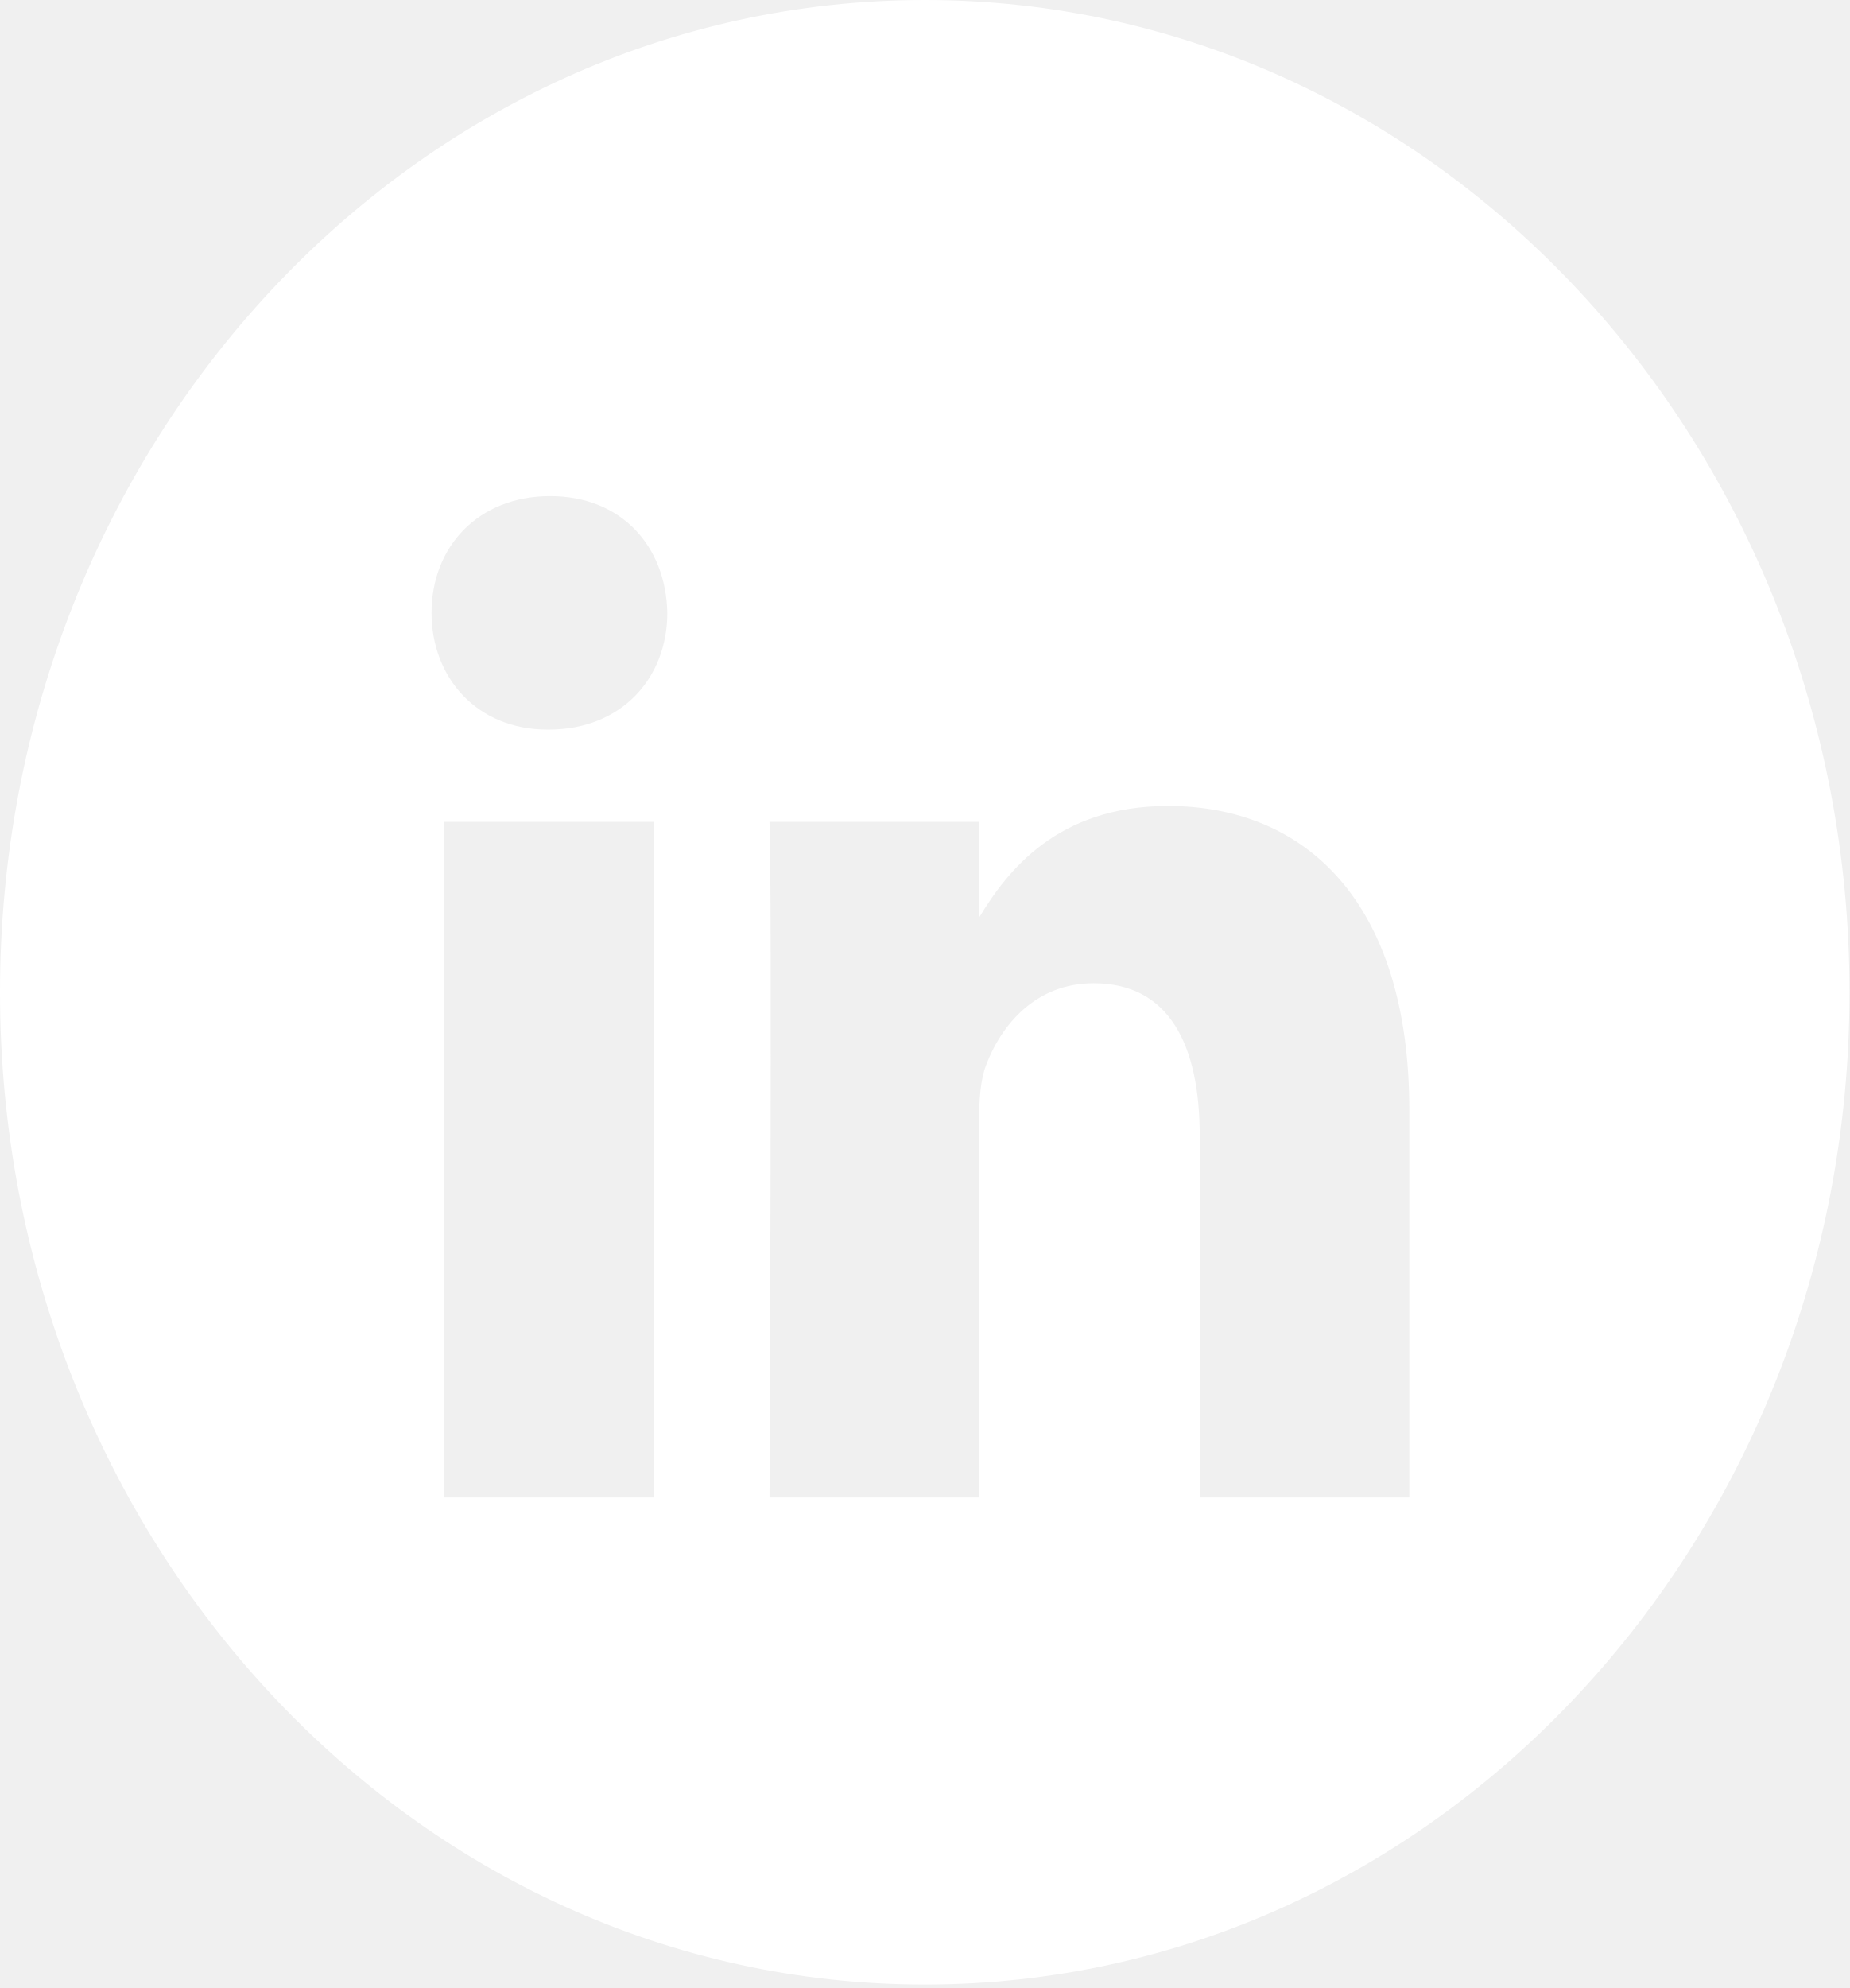
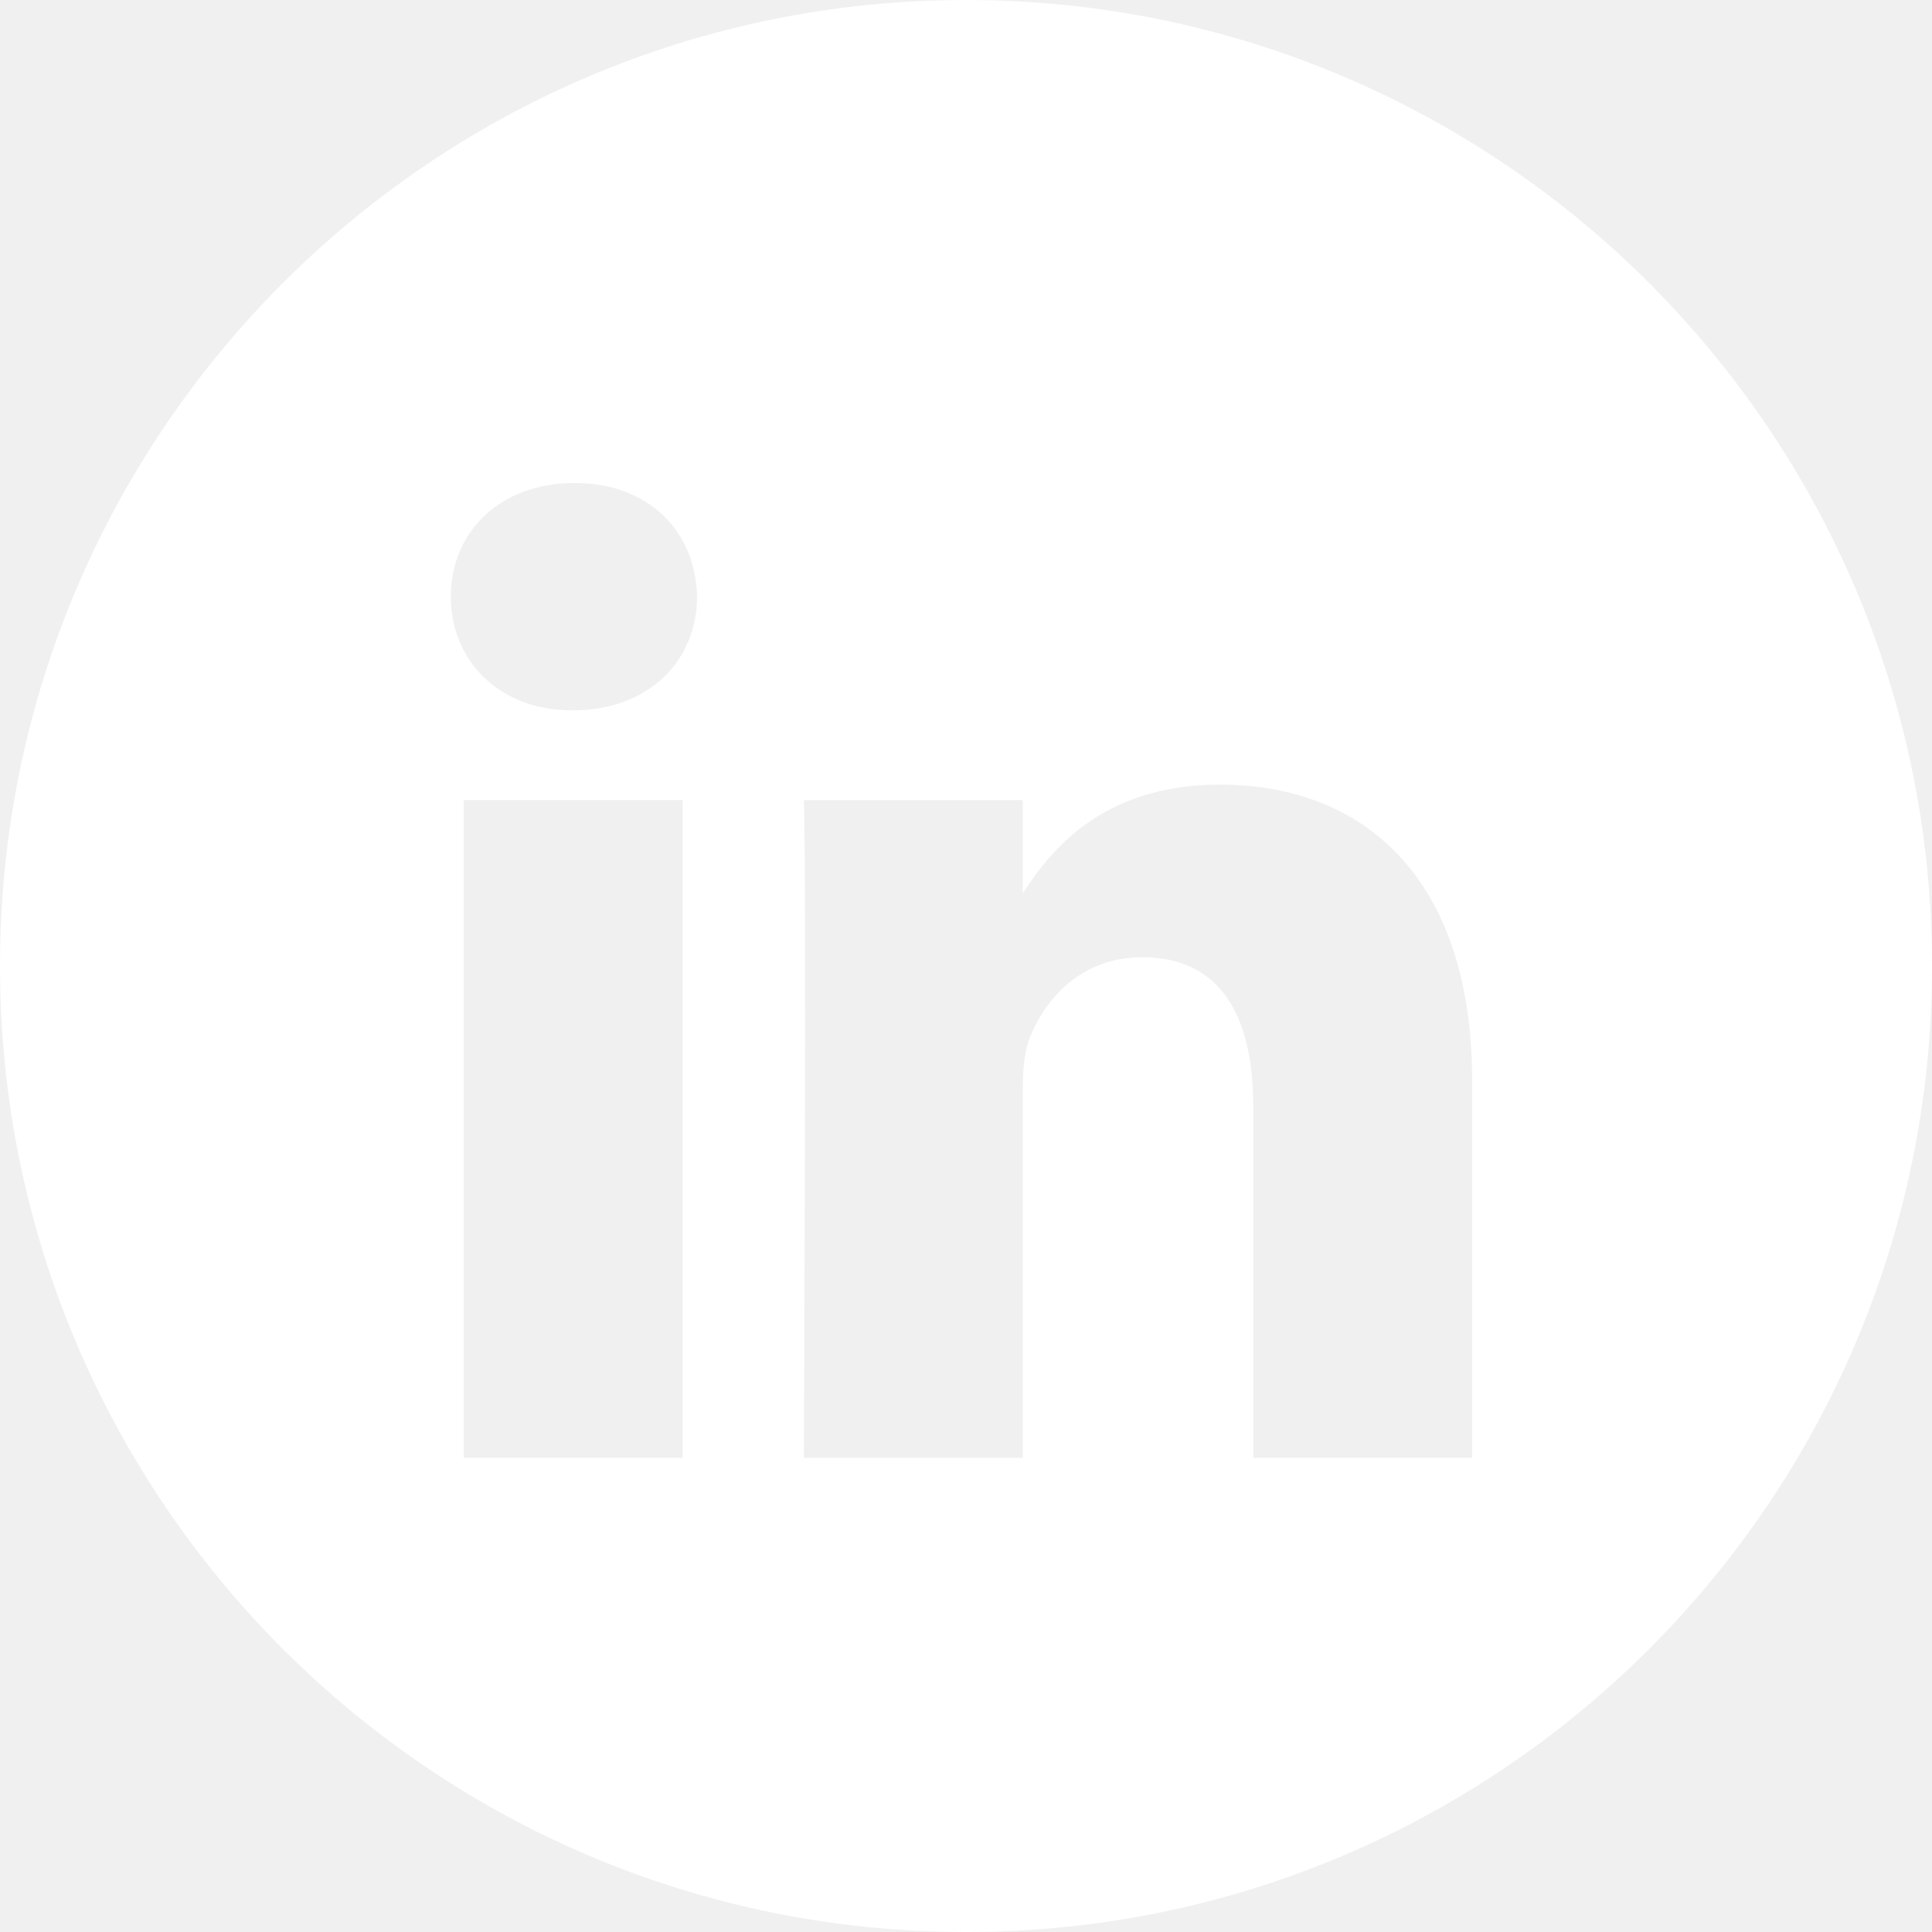
- <svg xmlns="http://www.w3.org/2000/svg" width="67" height="72" viewBox="0 0 67 72" fill="none">
-   <path fill-rule="evenodd" clip-rule="evenodd" d="M33.5 0C14.998 0 0 16.09 0 35.937C0 55.784 14.998 71.874 33.5 71.874C52.002 71.874 67 55.784 67 35.937C67 16.09 52.002 0 33.5 0ZM16.082 29.765H23.674V54.234H16.082V29.765ZM24.174 22.195C24.125 19.796 22.526 17.968 19.928 17.968C17.331 17.968 15.633 19.796 15.633 22.195C15.633 24.545 17.281 26.425 19.83 26.425H19.878C22.526 26.425 24.174 24.545 24.174 22.195ZM42.312 29.19C47.308 29.19 51.053 32.688 51.053 40.204L51.053 54.234H43.461V41.143C43.461 37.855 42.363 35.611 39.614 35.611C37.517 35.611 36.268 37.123 35.719 38.584C35.518 39.108 35.469 39.838 35.469 40.569V54.235H27.876C27.876 54.235 27.976 32.061 27.876 29.765H35.469V33.231C36.477 31.565 38.281 29.19 42.312 29.19Z" fill="white" />
+ <svg xmlns="http://www.w3.org/2000/svg" width="67" height="67" viewBox="0 0 67 67" fill="none">
+   <path fill-rule="evenodd" clip-rule="evenodd" d="M33.5 0C14.998 0 0 14.998 0 33.5C0 52.002 14.998 67 33.5 67C52.002 67 67 52.002 67 33.5C67 14.998 52.002 0 33.5 0ZM16.082 27.746H23.674V50.556H16.082V27.746ZM24.174 20.69C24.125 18.453 22.526 16.75 19.928 16.75C17.331 16.75 15.633 18.453 15.633 20.69C15.633 22.88 17.281 24.633 19.83 24.633H19.878C22.526 24.633 24.174 22.88 24.174 20.69ZM42.312 27.21C47.308 27.21 51.053 30.471 51.053 37.478L51.053 50.556H43.461V38.353C43.461 35.288 42.363 33.196 39.614 33.196C37.517 33.196 36.268 34.606 35.719 35.968C35.518 36.456 35.469 37.136 35.469 37.818V50.557H27.876C27.876 50.557 27.976 29.887 27.876 27.747H35.469V30.978C36.477 29.424 38.281 27.21 42.312 27.21Z" fill="white" />
</svg>
